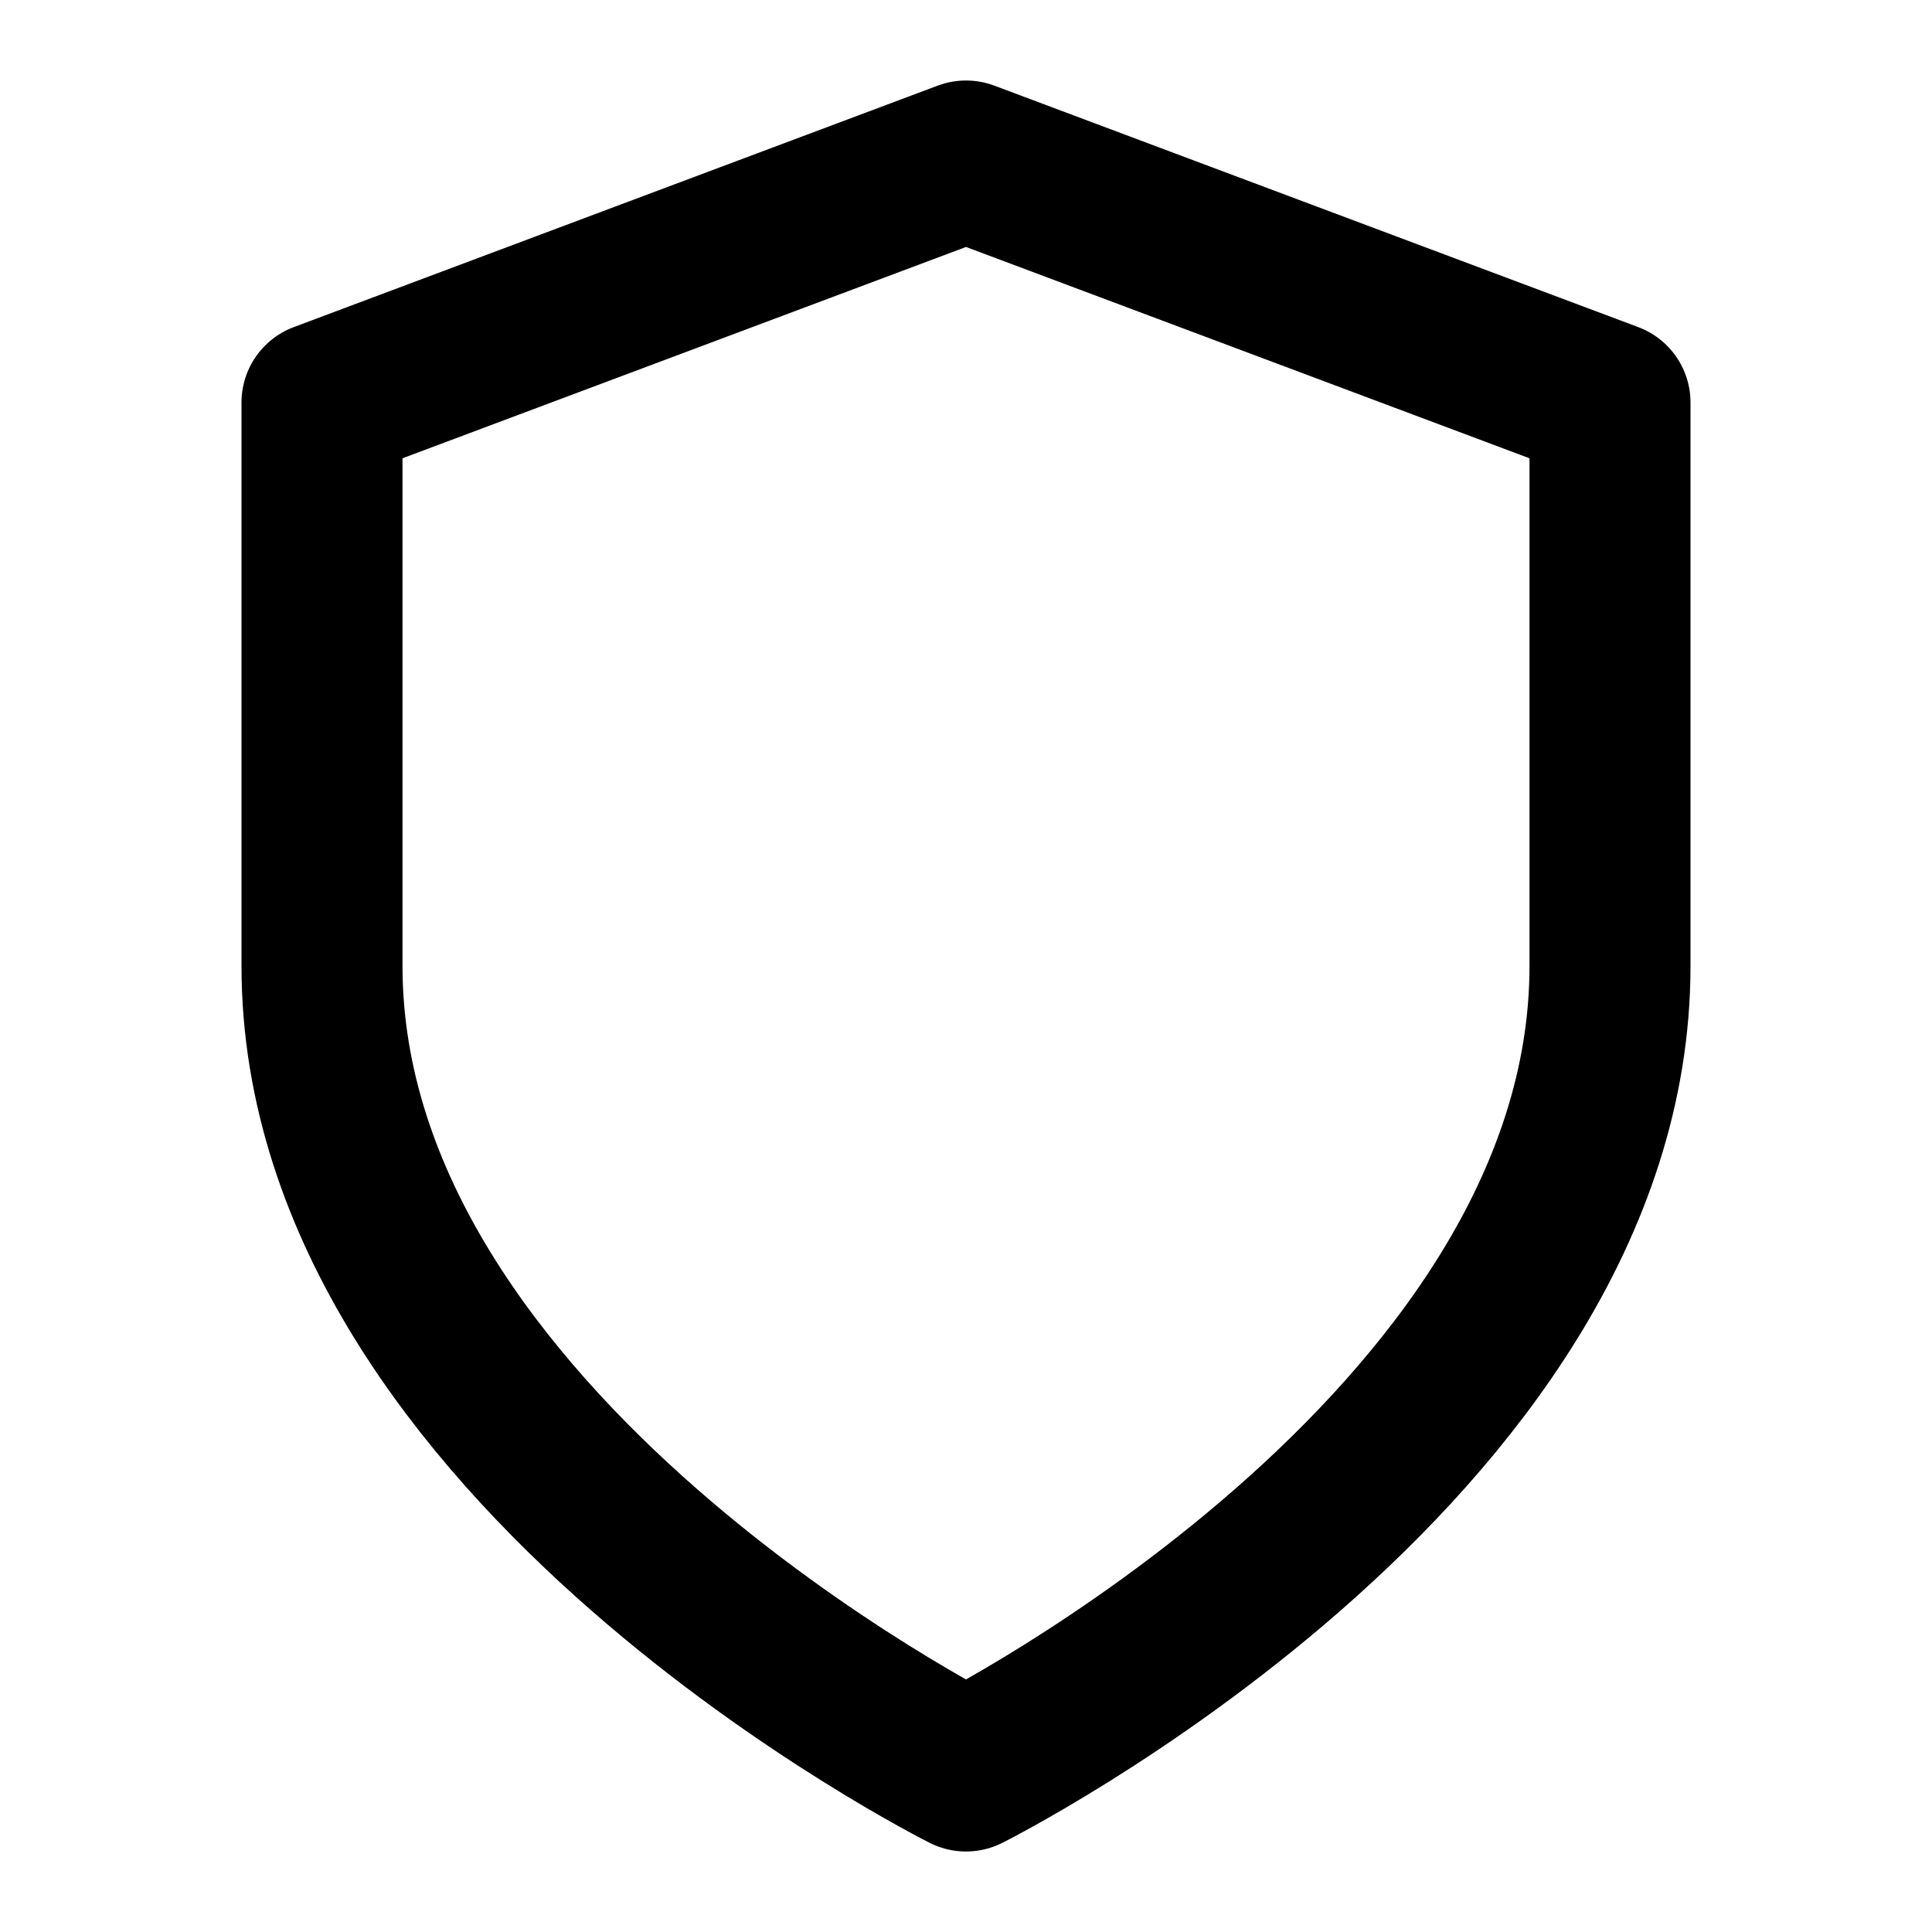
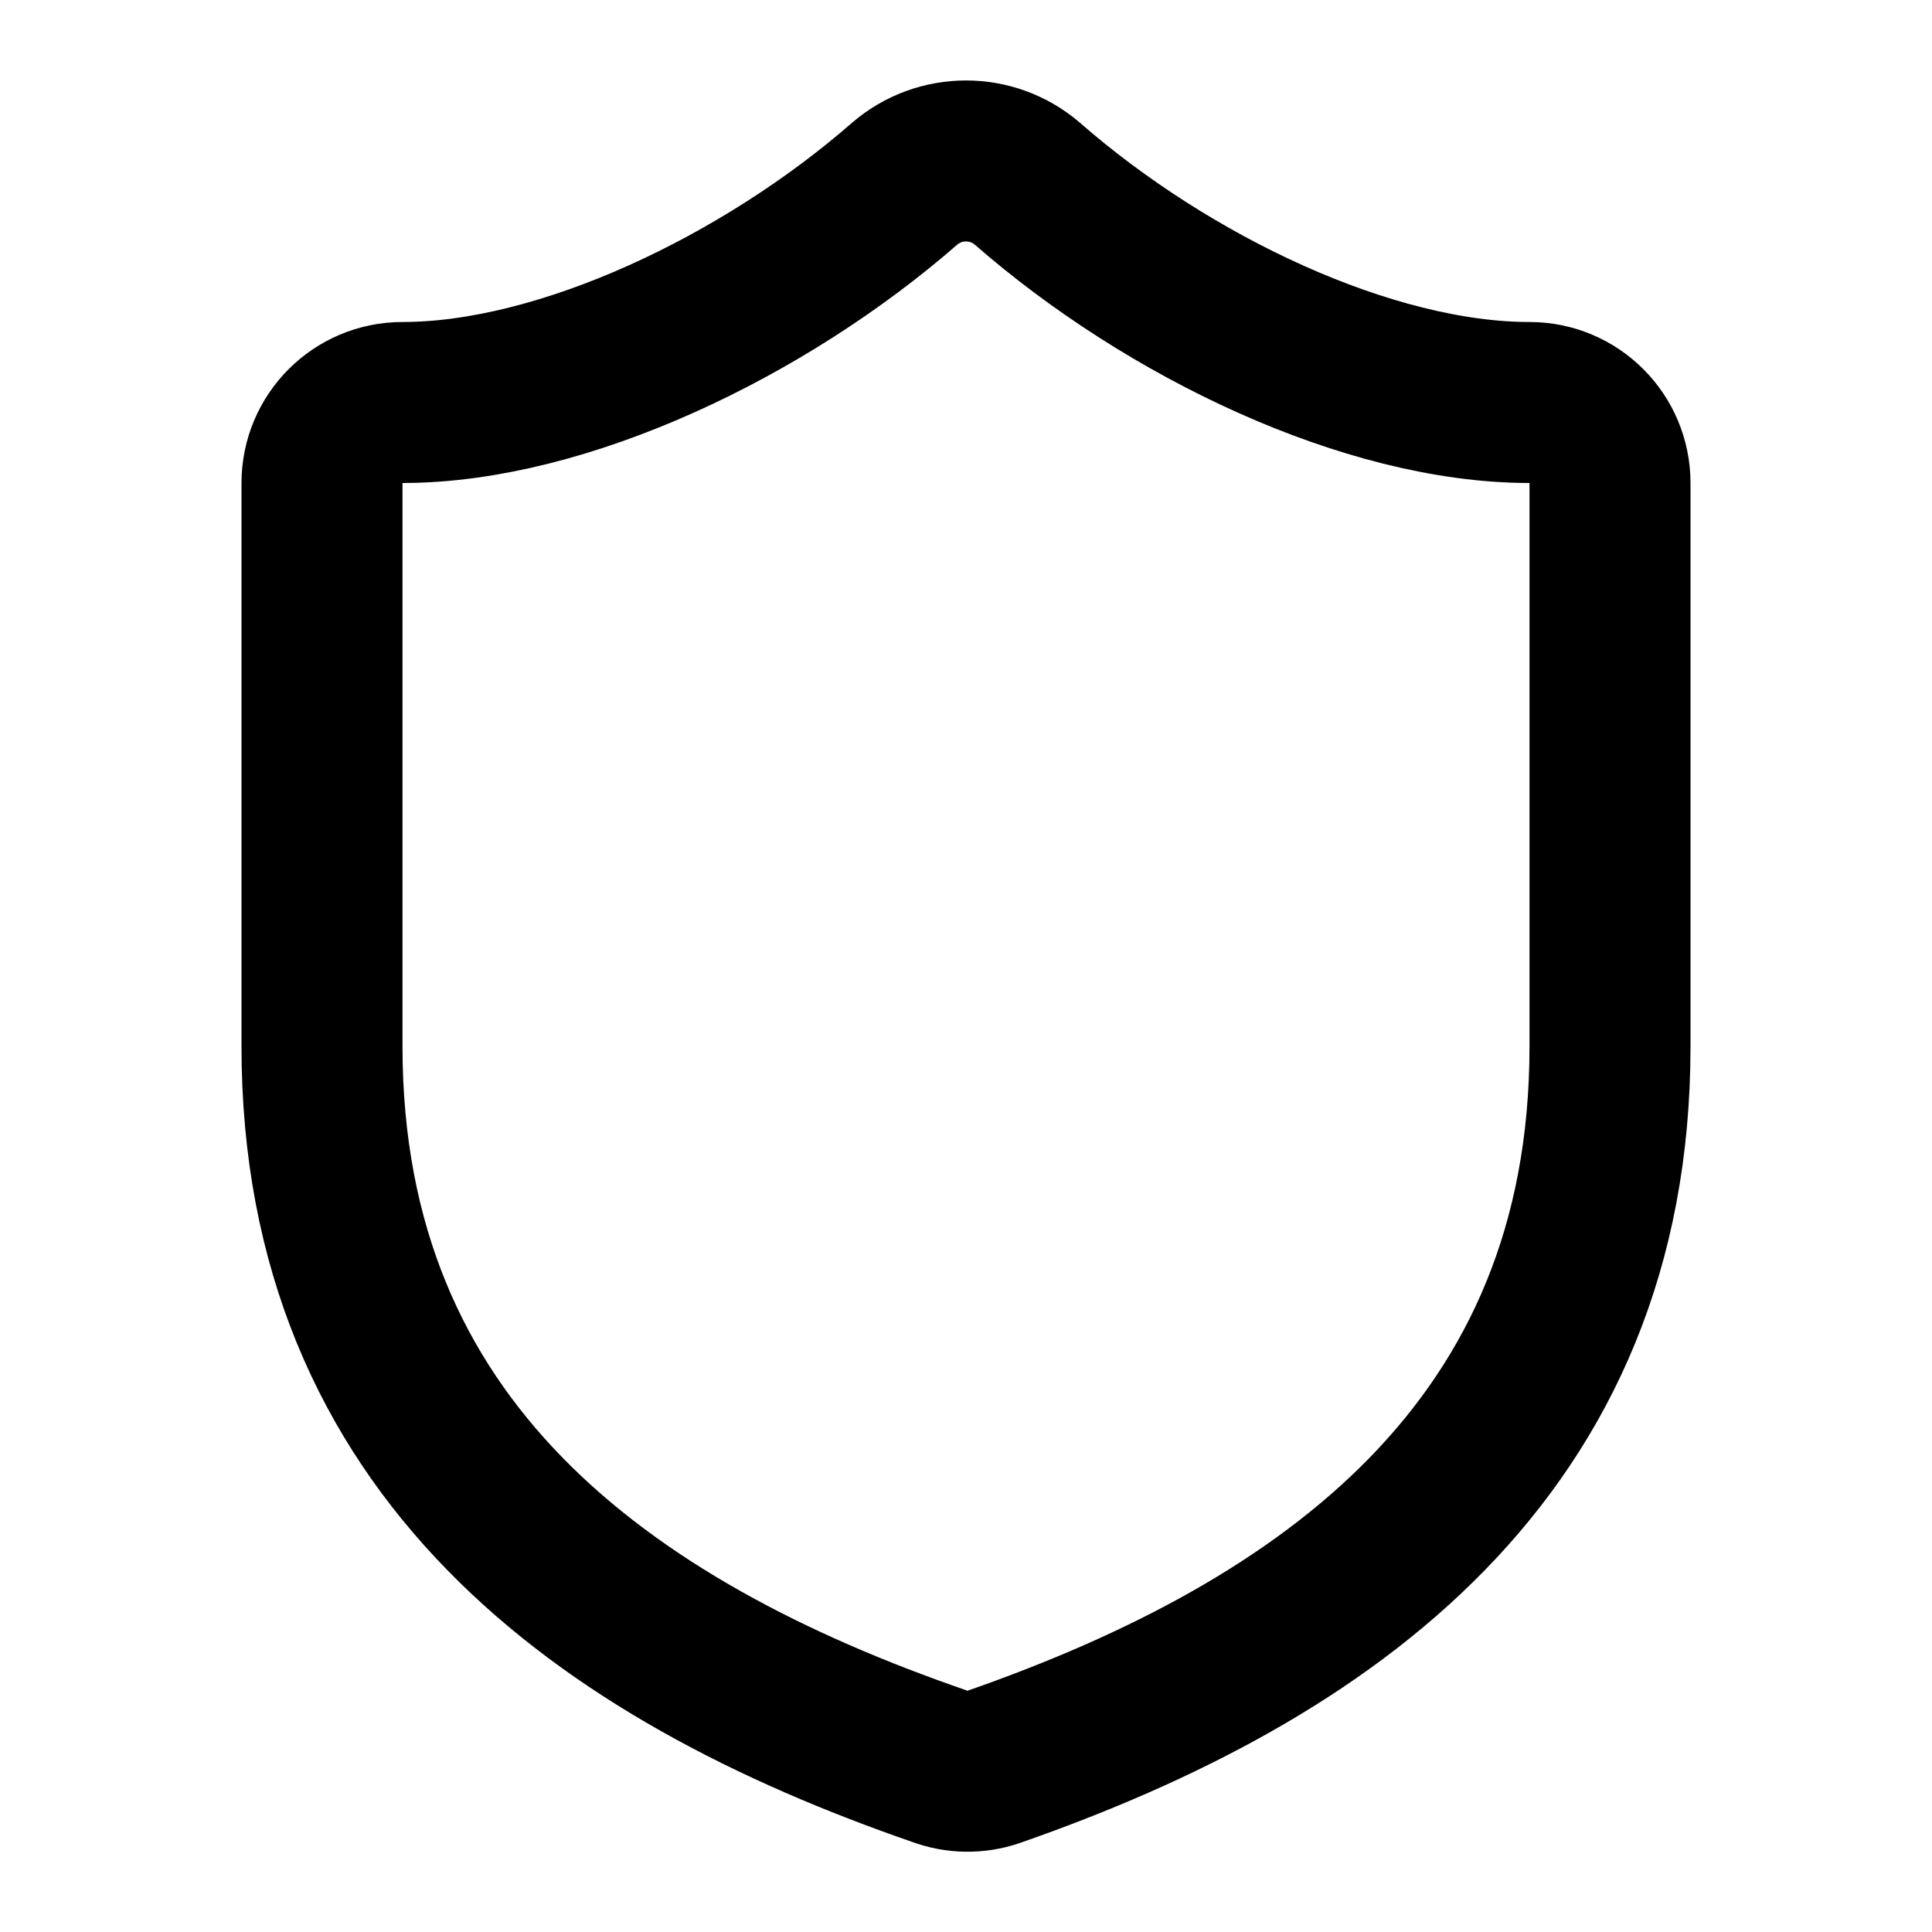
- <svg xmlns="http://www.w3.org/2000/svg" width="100%" height="100%" viewBox="0 0 24 24" fill="none" stroke="currentColor" stroke-width="2" stroke-linecap="round" stroke-linejoin="round" class="feather feather-shield">
-   <path d="M12 22s8-4 8-10V5l-8-3-8 3v7c0 6 8 10 8 10z" />
+ <svg xmlns="http://www.w3.org/2000/svg" width="100%" height="100%" viewBox="0 0 24 24" fill="none" stroke="currentColor" stroke-width="2" stroke-linecap="round" stroke-linejoin="round" class="lucide lucide-shield-icon lucide-shield">
+   <path d="M20 13c0 5-3.5 7.5-7.66 8.95a1 1 0 0 1-.67-.01C7.5 20.5 4 18 4 13V6a1 1 0 0 1 1-1c2 0 4.5-1.2 6.24-2.72a1.17 1.17 0 0 1 1.52 0C14.51 3.81 17 5 19 5a1 1 0 0 1 1 1z" />
</svg>
